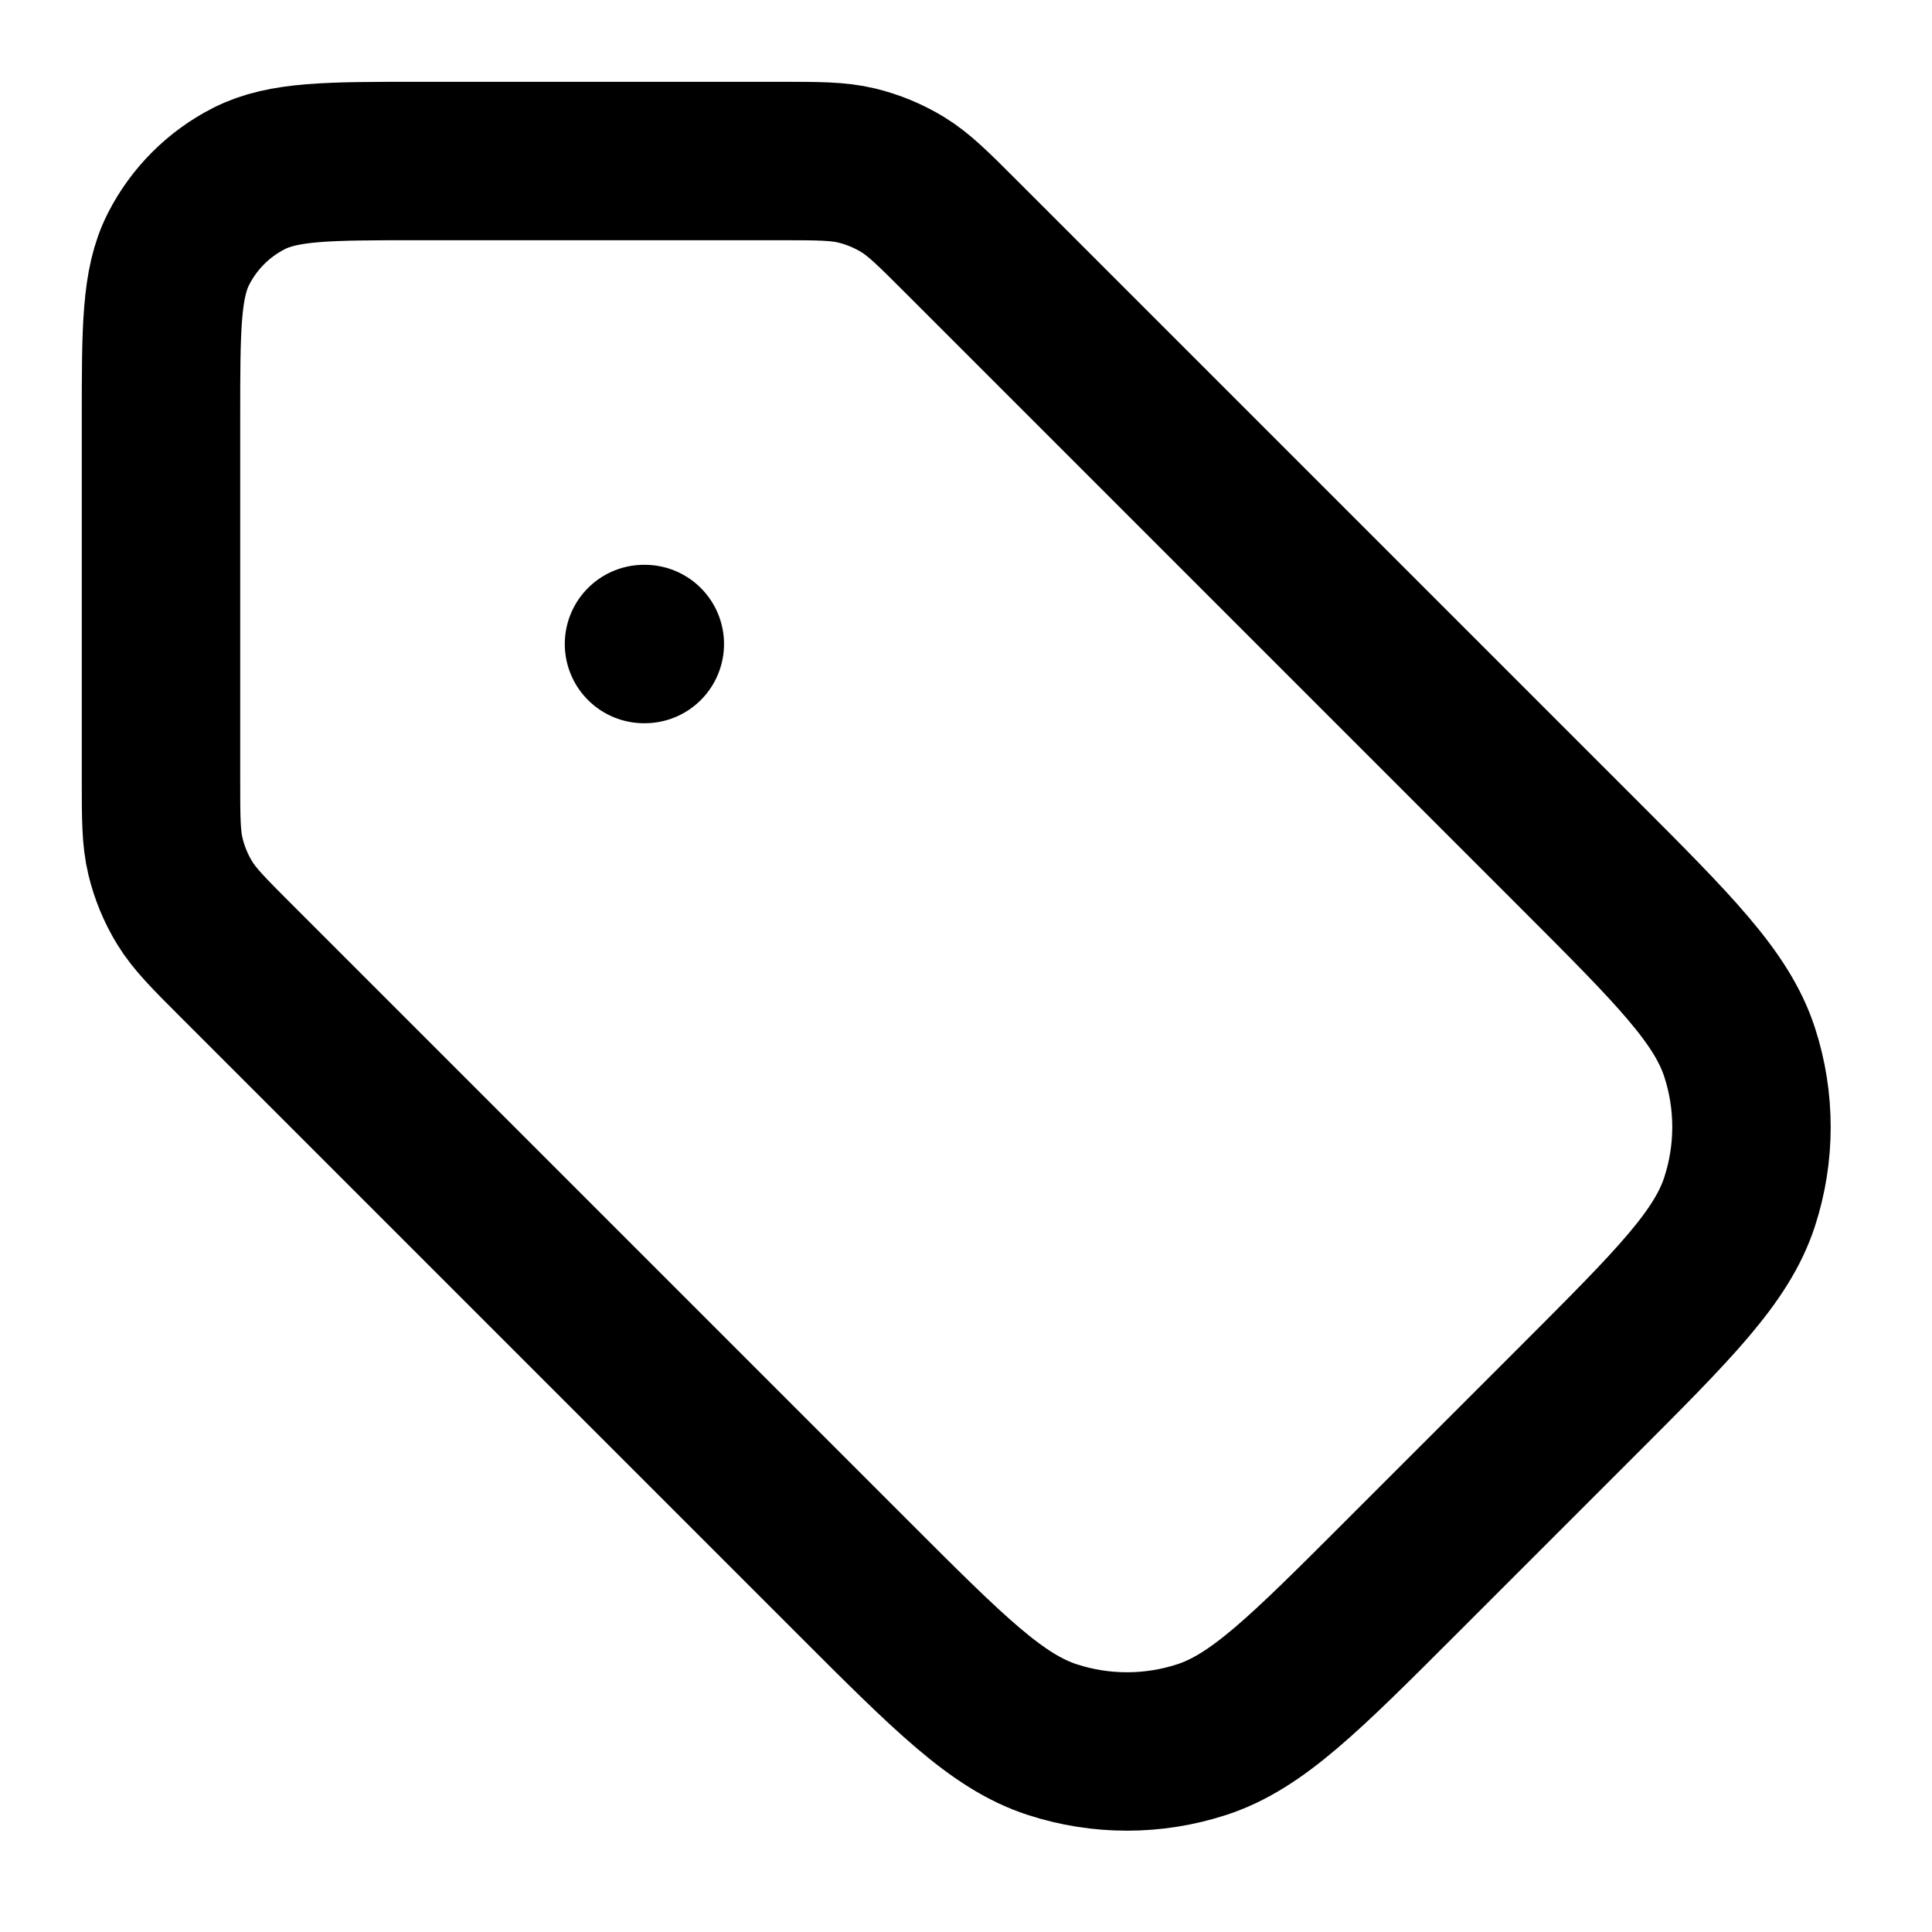
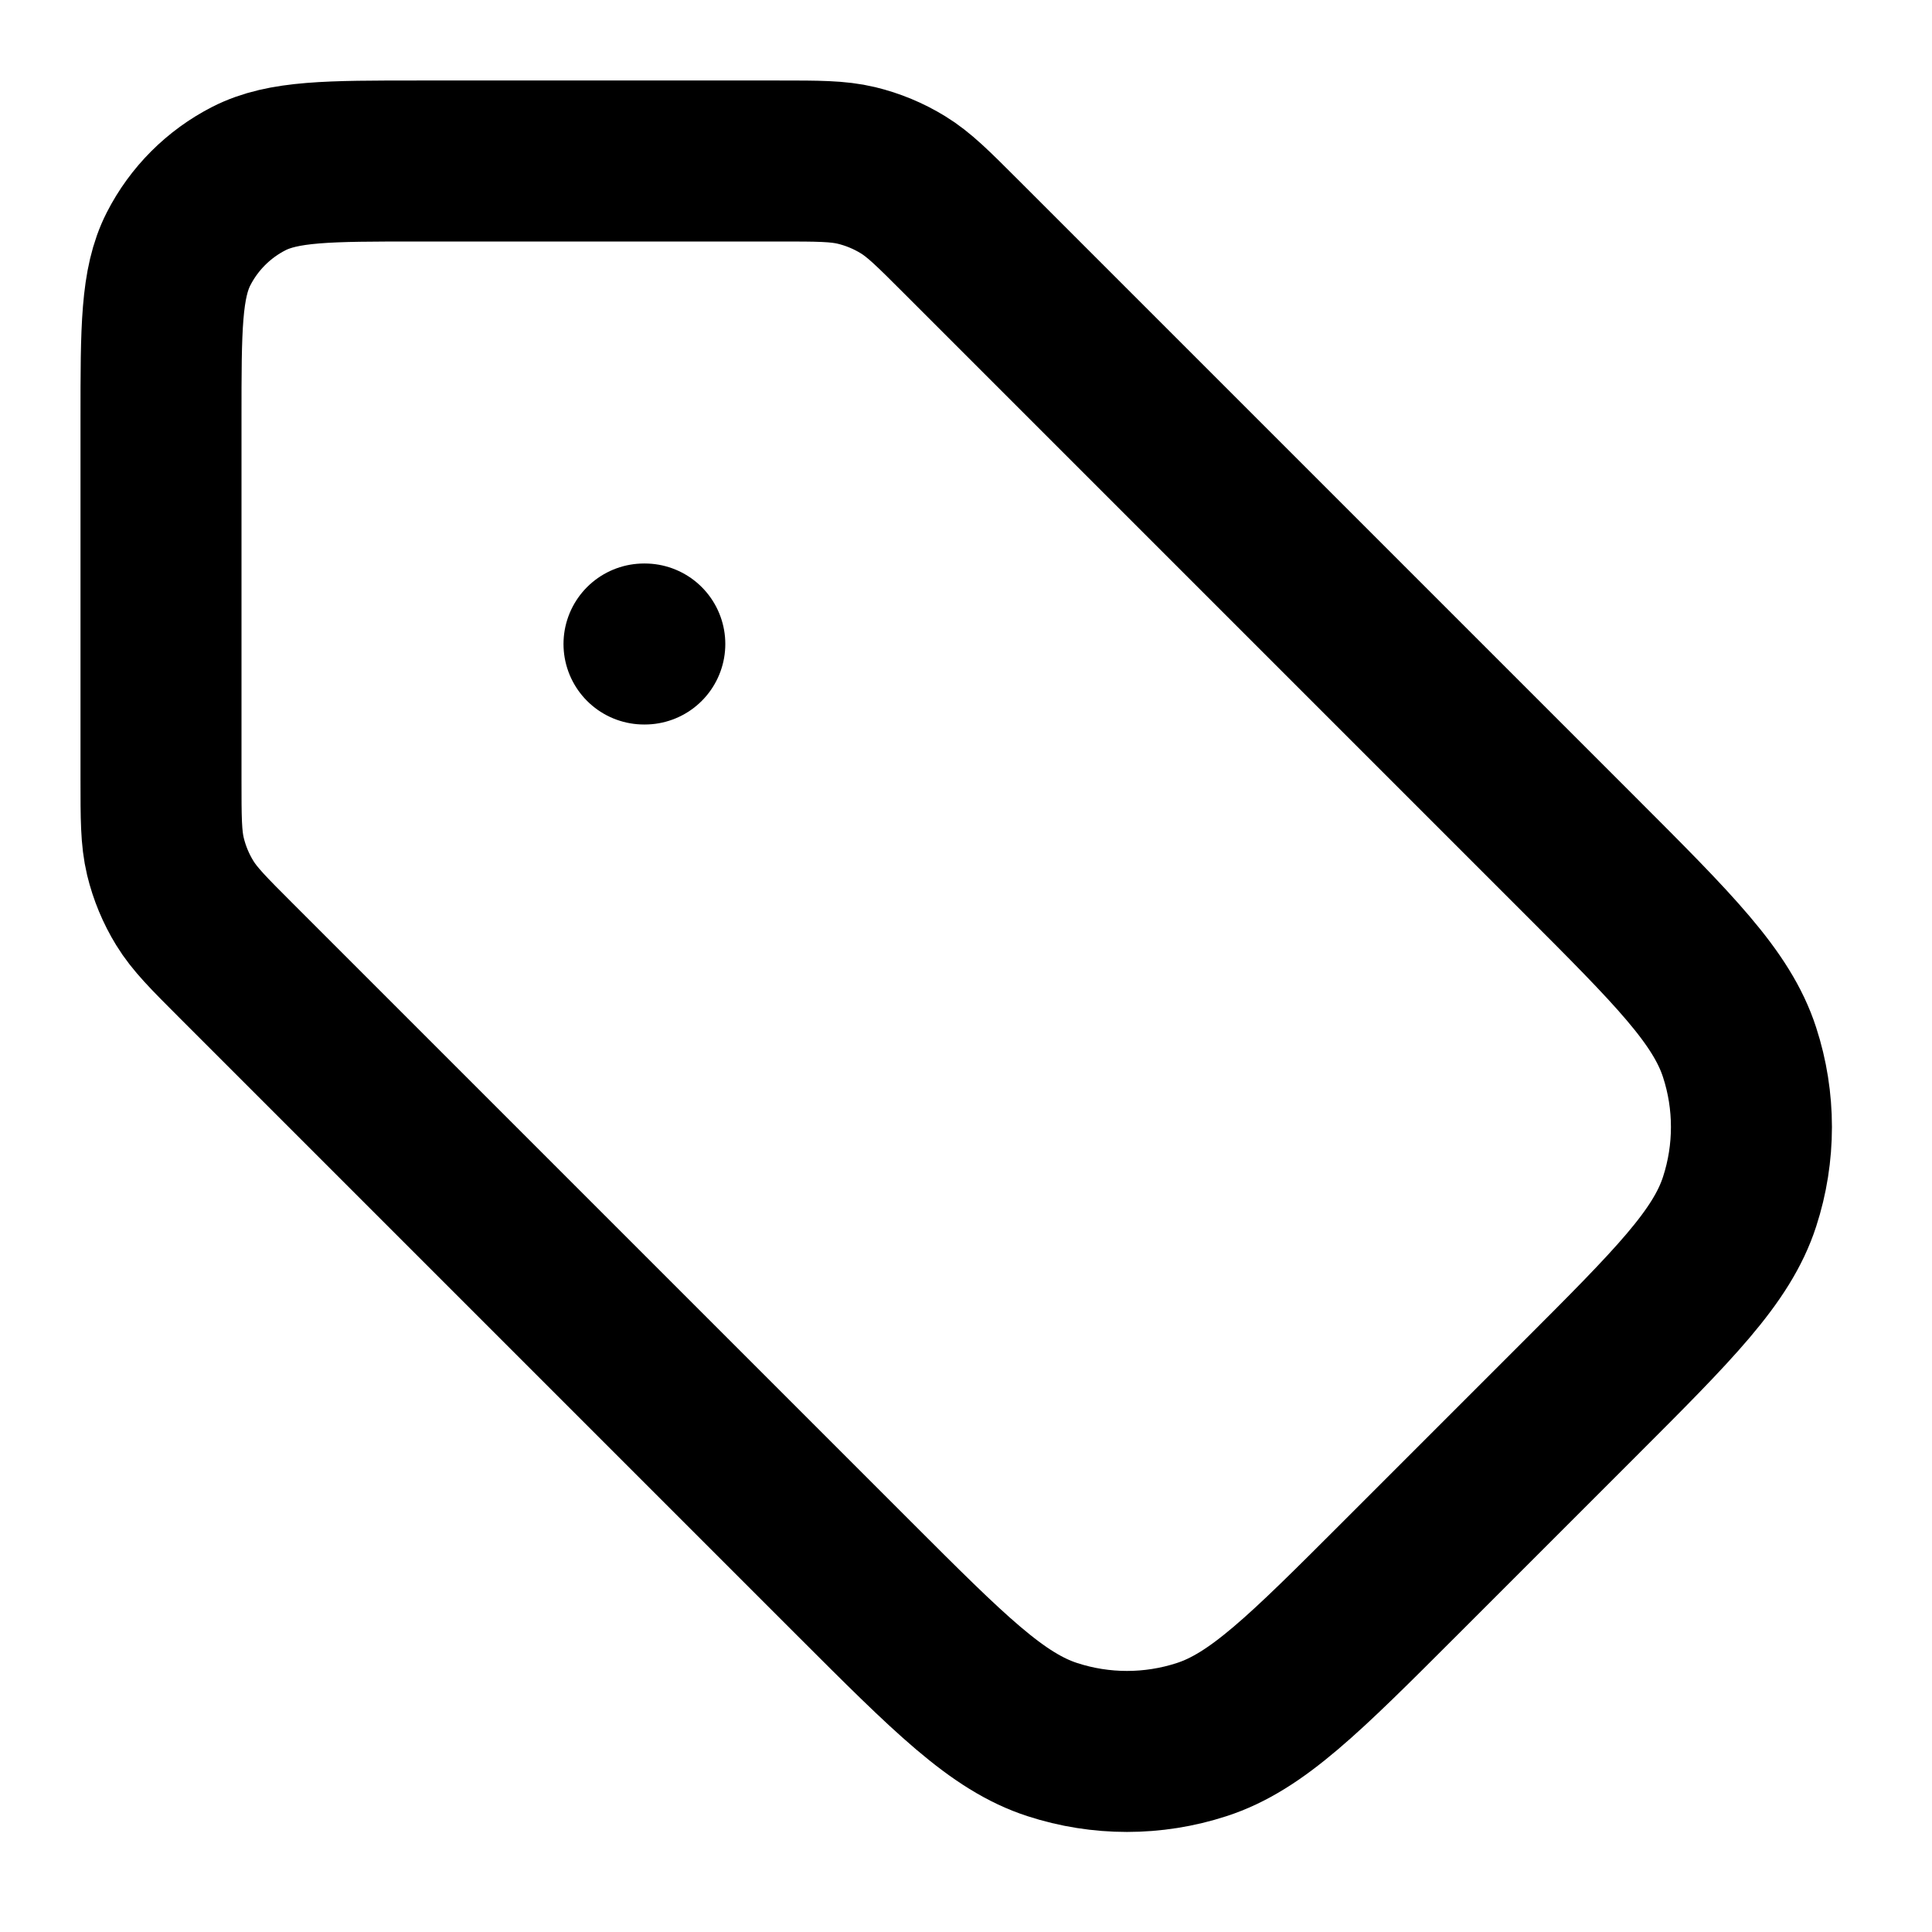
- <svg xmlns="http://www.w3.org/2000/svg" width="100" height="100" viewBox="0 0 100 100" fill="none">
-   <path d="M33.333 33.334H33.375M8.333 21.667L8.333 40.311C8.333 42.349 8.333 43.368 8.564 44.327C8.768 45.177 9.104 45.99 9.561 46.736C10.077 47.577 10.797 48.297 12.239 49.739L44.191 81.691C49.141 86.642 51.617 89.117 54.471 90.044C56.981 90.86 59.685 90.86 62.196 90.044C65.05 89.117 67.525 86.642 72.475 81.691L81.691 72.476C86.641 67.525 89.117 65.05 90.044 62.196C90.86 59.686 90.86 56.981 90.044 54.471C89.117 51.617 86.641 49.142 81.691 44.191L49.739 12.239C48.297 10.797 47.577 10.077 46.736 9.561C45.99 9.105 45.177 8.768 44.327 8.564C43.368 8.334 42.349 8.334 40.31 8.334L21.667 8.334C17 8.334 14.666 8.334 12.883 9.242C11.315 10.041 10.04 11.316 9.242 12.884C8.333 14.666 8.333 17 8.333 21.667Z" stroke="black" stroke-width="8.2" stroke-linecap="round" stroke-linejoin="round" />
+ <svg xmlns="http://www.w3.org/2000/svg" width="auto" height="auto" viewBox="0 0 24 24" fill="none">
+   <path d="M8 8H8.01M2 5.2L2 9.675C2 10.164 2 10.408 2.055 10.639C2.104 10.842 2.185 11.038 2.295 11.217C2.418 11.418 2.591 11.591 2.937 11.937L10.606 19.606C11.794 20.794 12.388 21.388 13.073 21.61C13.675 21.806 14.325 21.806 14.927 21.61C15.612 21.388 16.206 20.794 17.394 19.606L19.606 17.394C20.794 16.206 21.388 15.612 21.61 14.927C21.806 14.325 21.806 13.675 21.61 13.073C21.388 12.388 20.794 11.794 19.606 10.606L11.937 2.937C11.591 2.591 11.418 2.418 11.217 2.295C11.038 2.185 10.842 2.104 10.639 2.055C10.408 2 10.164 2 9.675 2L5.2 2C4.08 2 3.52 2 3.092 2.218C2.716 2.41 2.41 2.716 2.218 3.092C2 3.52 2 4.08 2 5.2Z" stroke="currentColor" stroke-width="2" stroke-linecap="round" stroke-linejoin="round" />
</svg>
